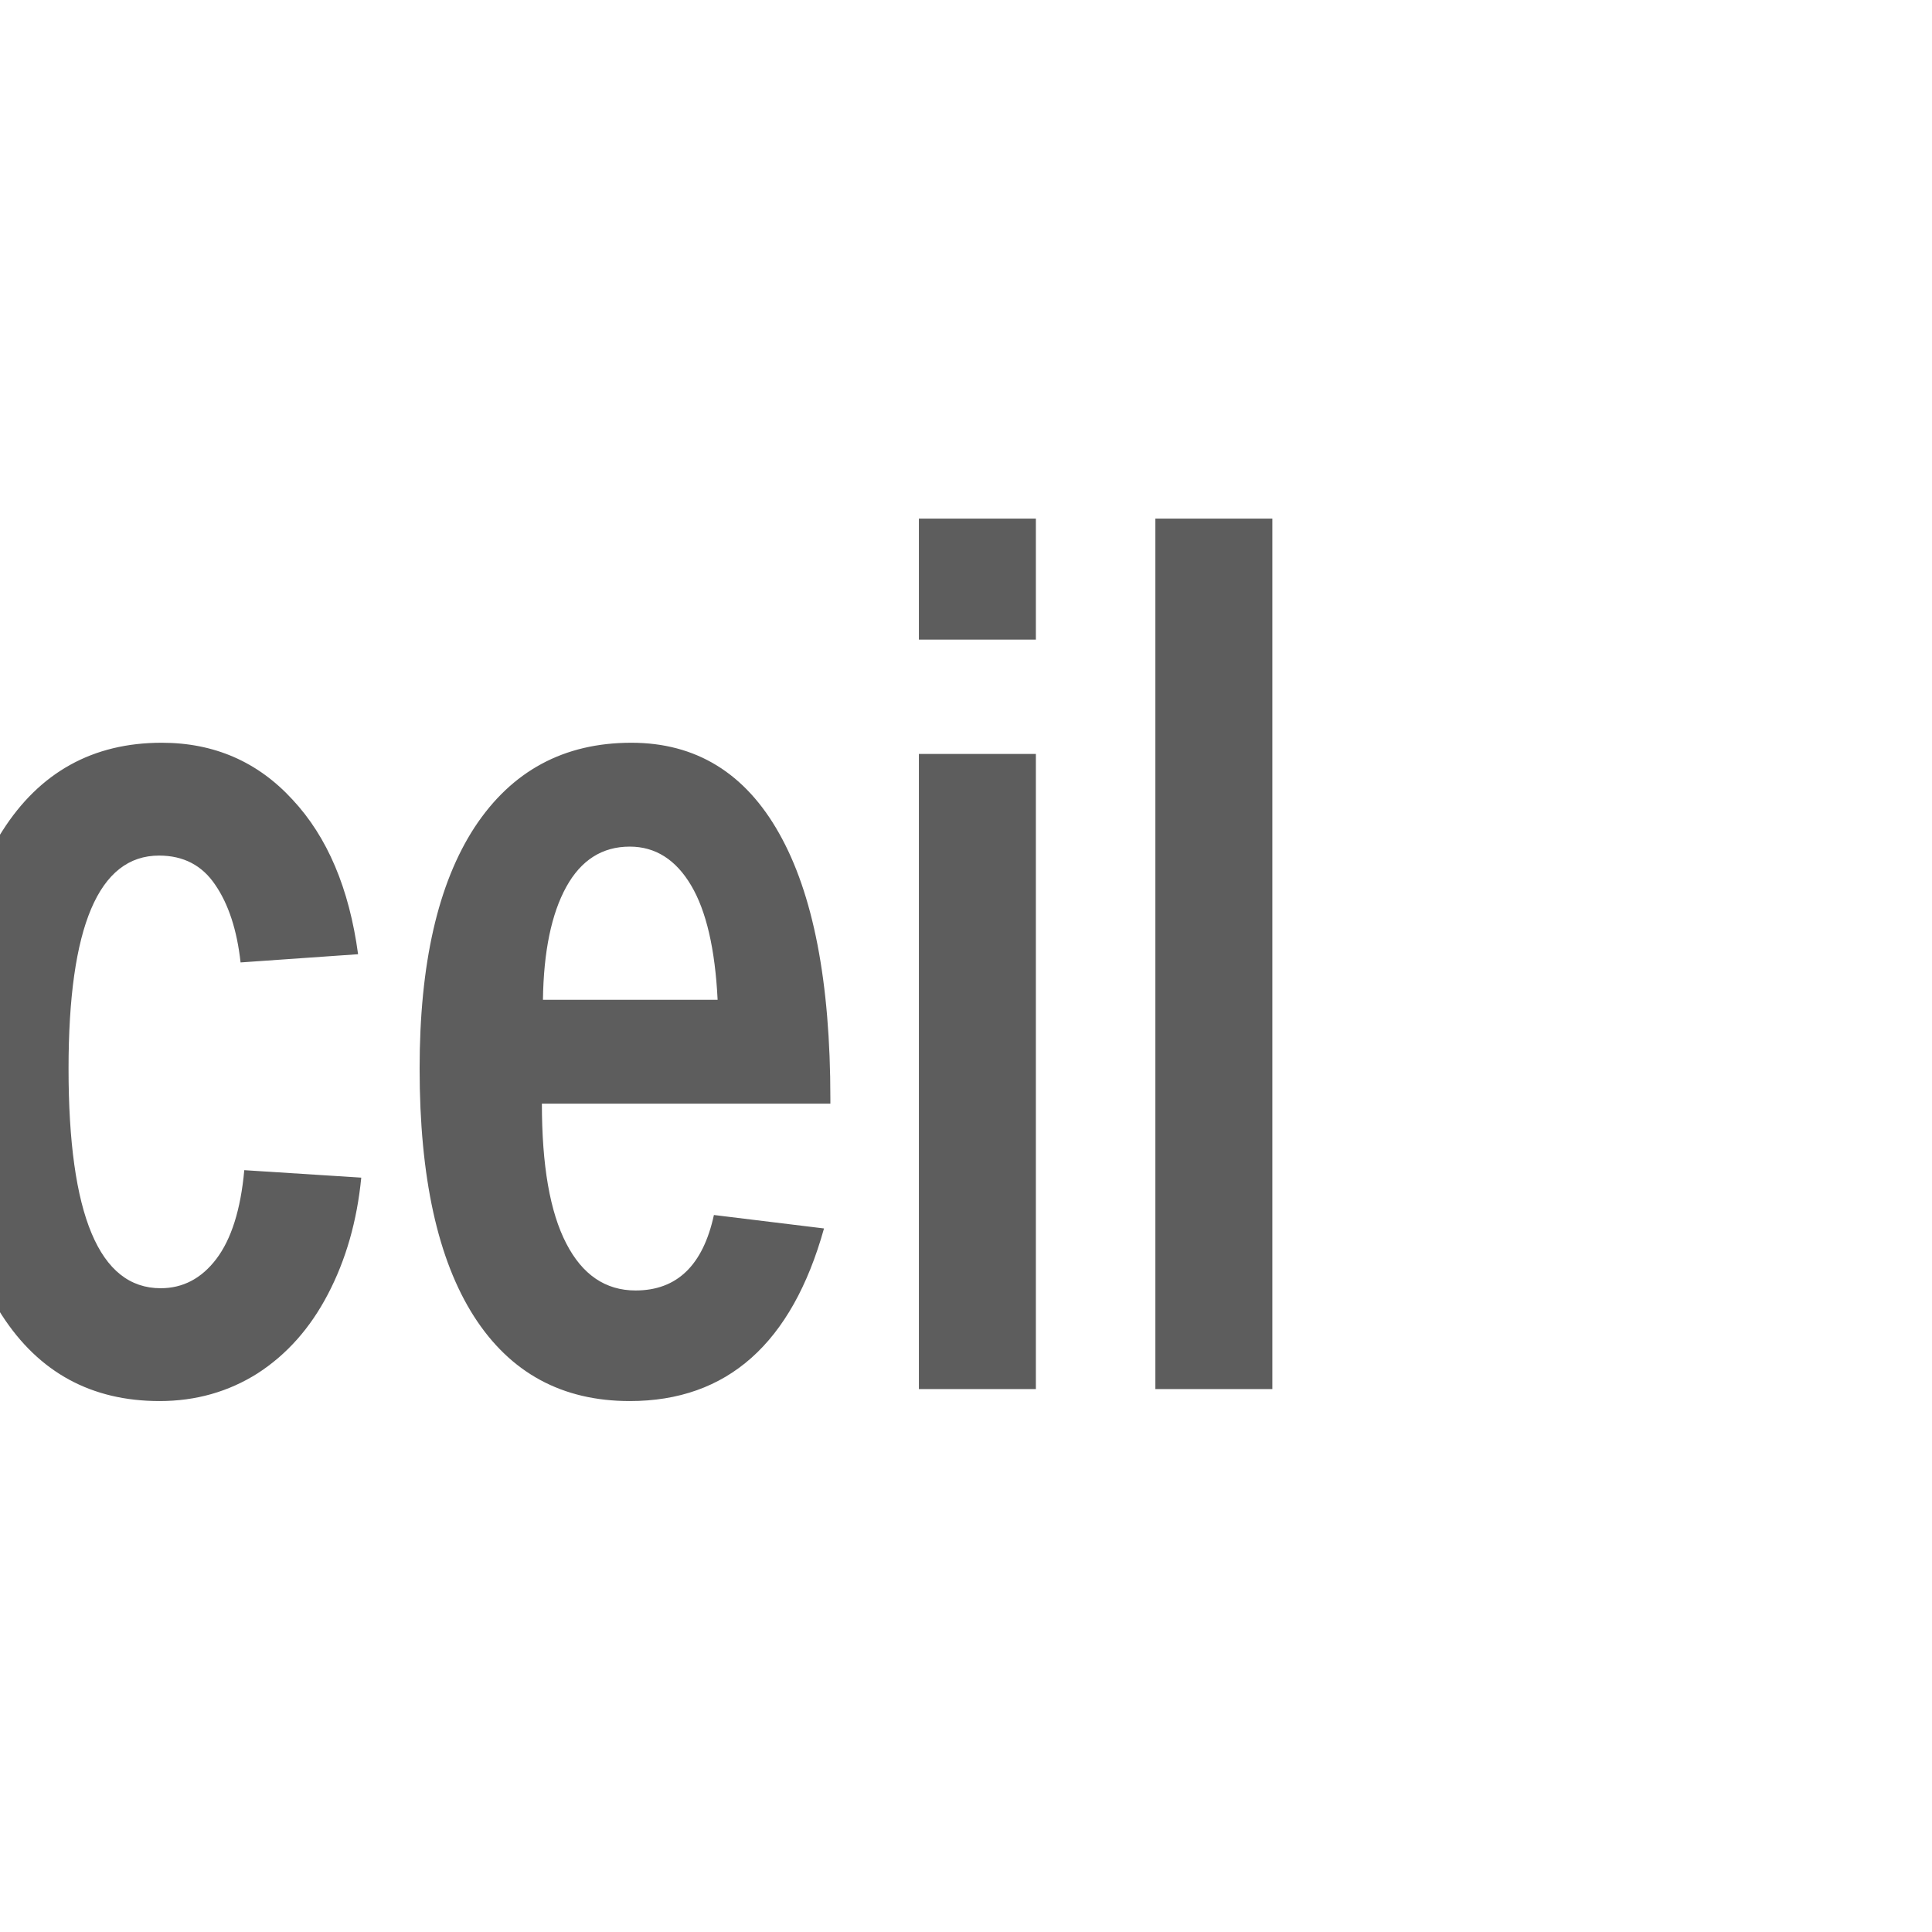
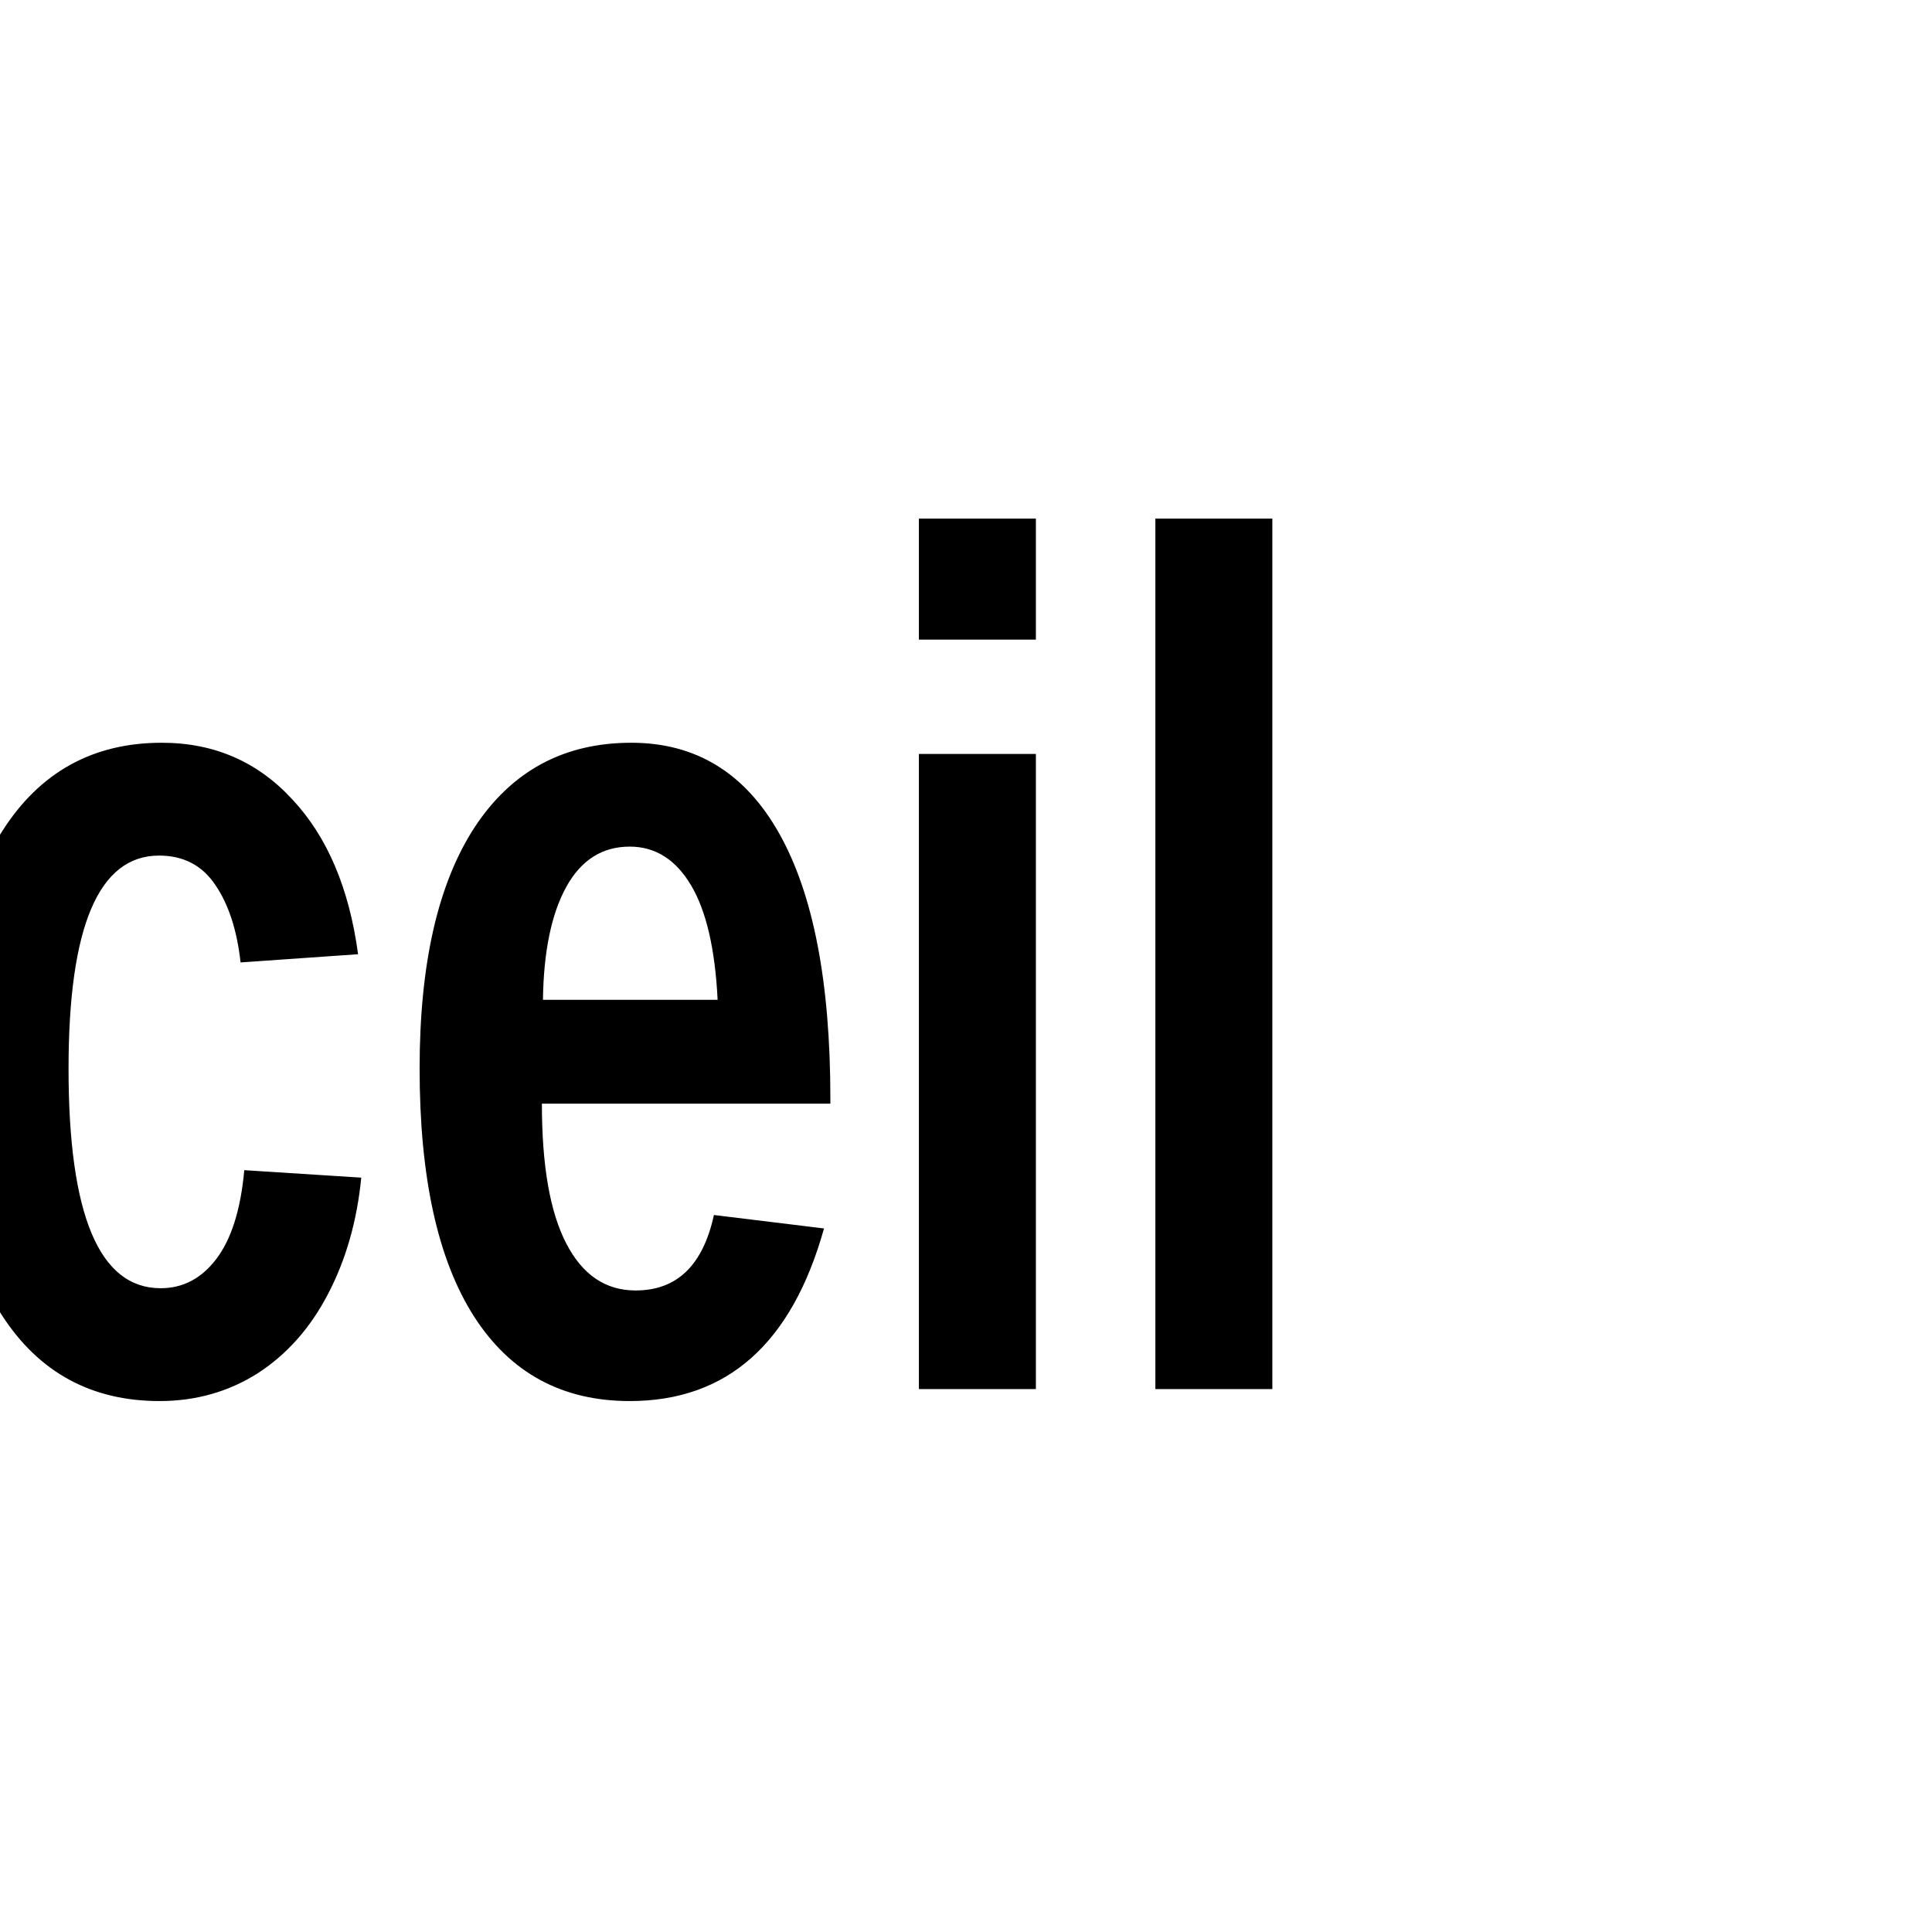
<svg xmlns="http://www.w3.org/2000/svg" version="1.1" width="48" height="48" id="svg11300">
  <defs id="defs3" />
-   <text x="28.853" y="29.045" transform="scale(0.8416471,1.188146)" id="text3029" xml:space="preserve" style="font-size:25.124px;font-style:normal;font-variant:normal;font-weight:bold;font-stretch:normal;text-align:center;line-height:125%;writing-mode:lr-tb;text-anchor:middle;fill:#353535;fill-opacity:0.8;stroke:none;font-family:Arial;-inkscape-font-specification:Arial Bold">
+   <text x="28.853" y="29.045" transform="scale(0.8416471,1.188146)" id="text3029" xml:space="preserve" style="font-size:25.124px;font-style:normal;font-variant:normal;font-weight:bold;font-stretch:normal;text-align:center;line-height:125%;writing-mode:lr-tb;text-anchor:middle;fill:#000000;fill-opacity:1;stroke:none;font-family:Arial;-inkscape-font-specification:Arial Bold">
    <tspan x="28.853" y="29.045" id="tspan3031" style="stroke:none">ceil</tspan>
  </text>
</svg>
